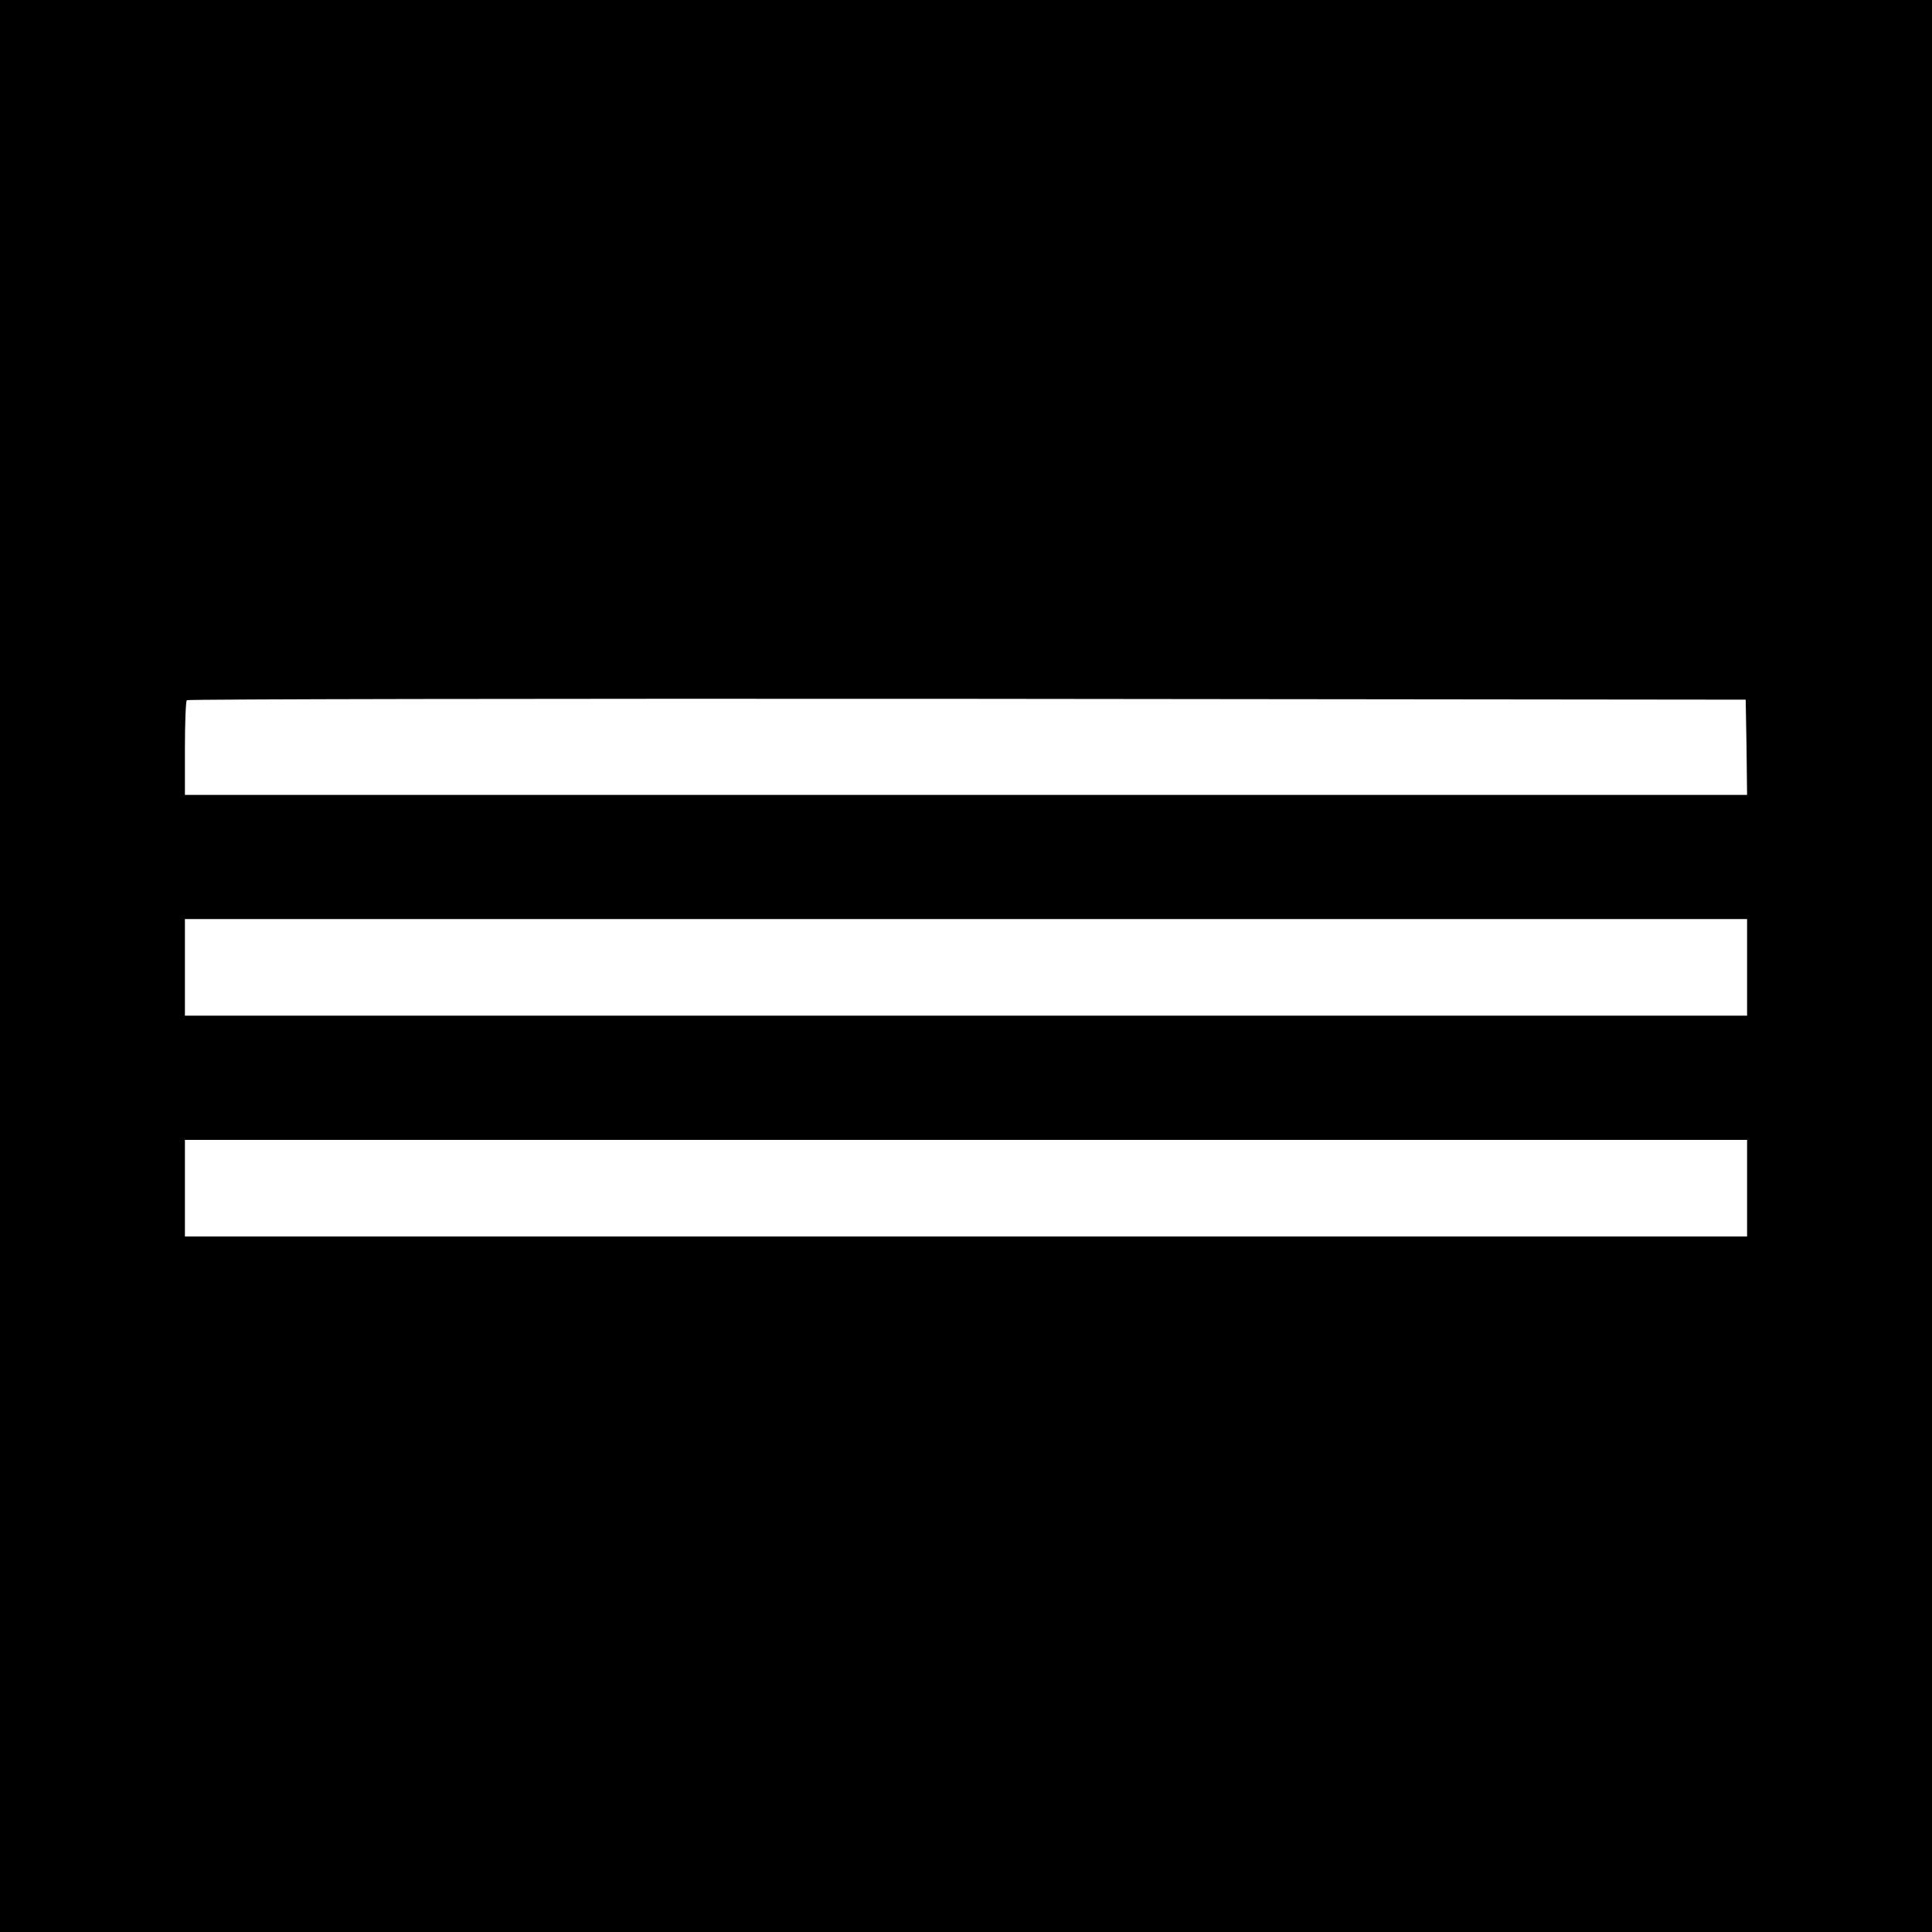
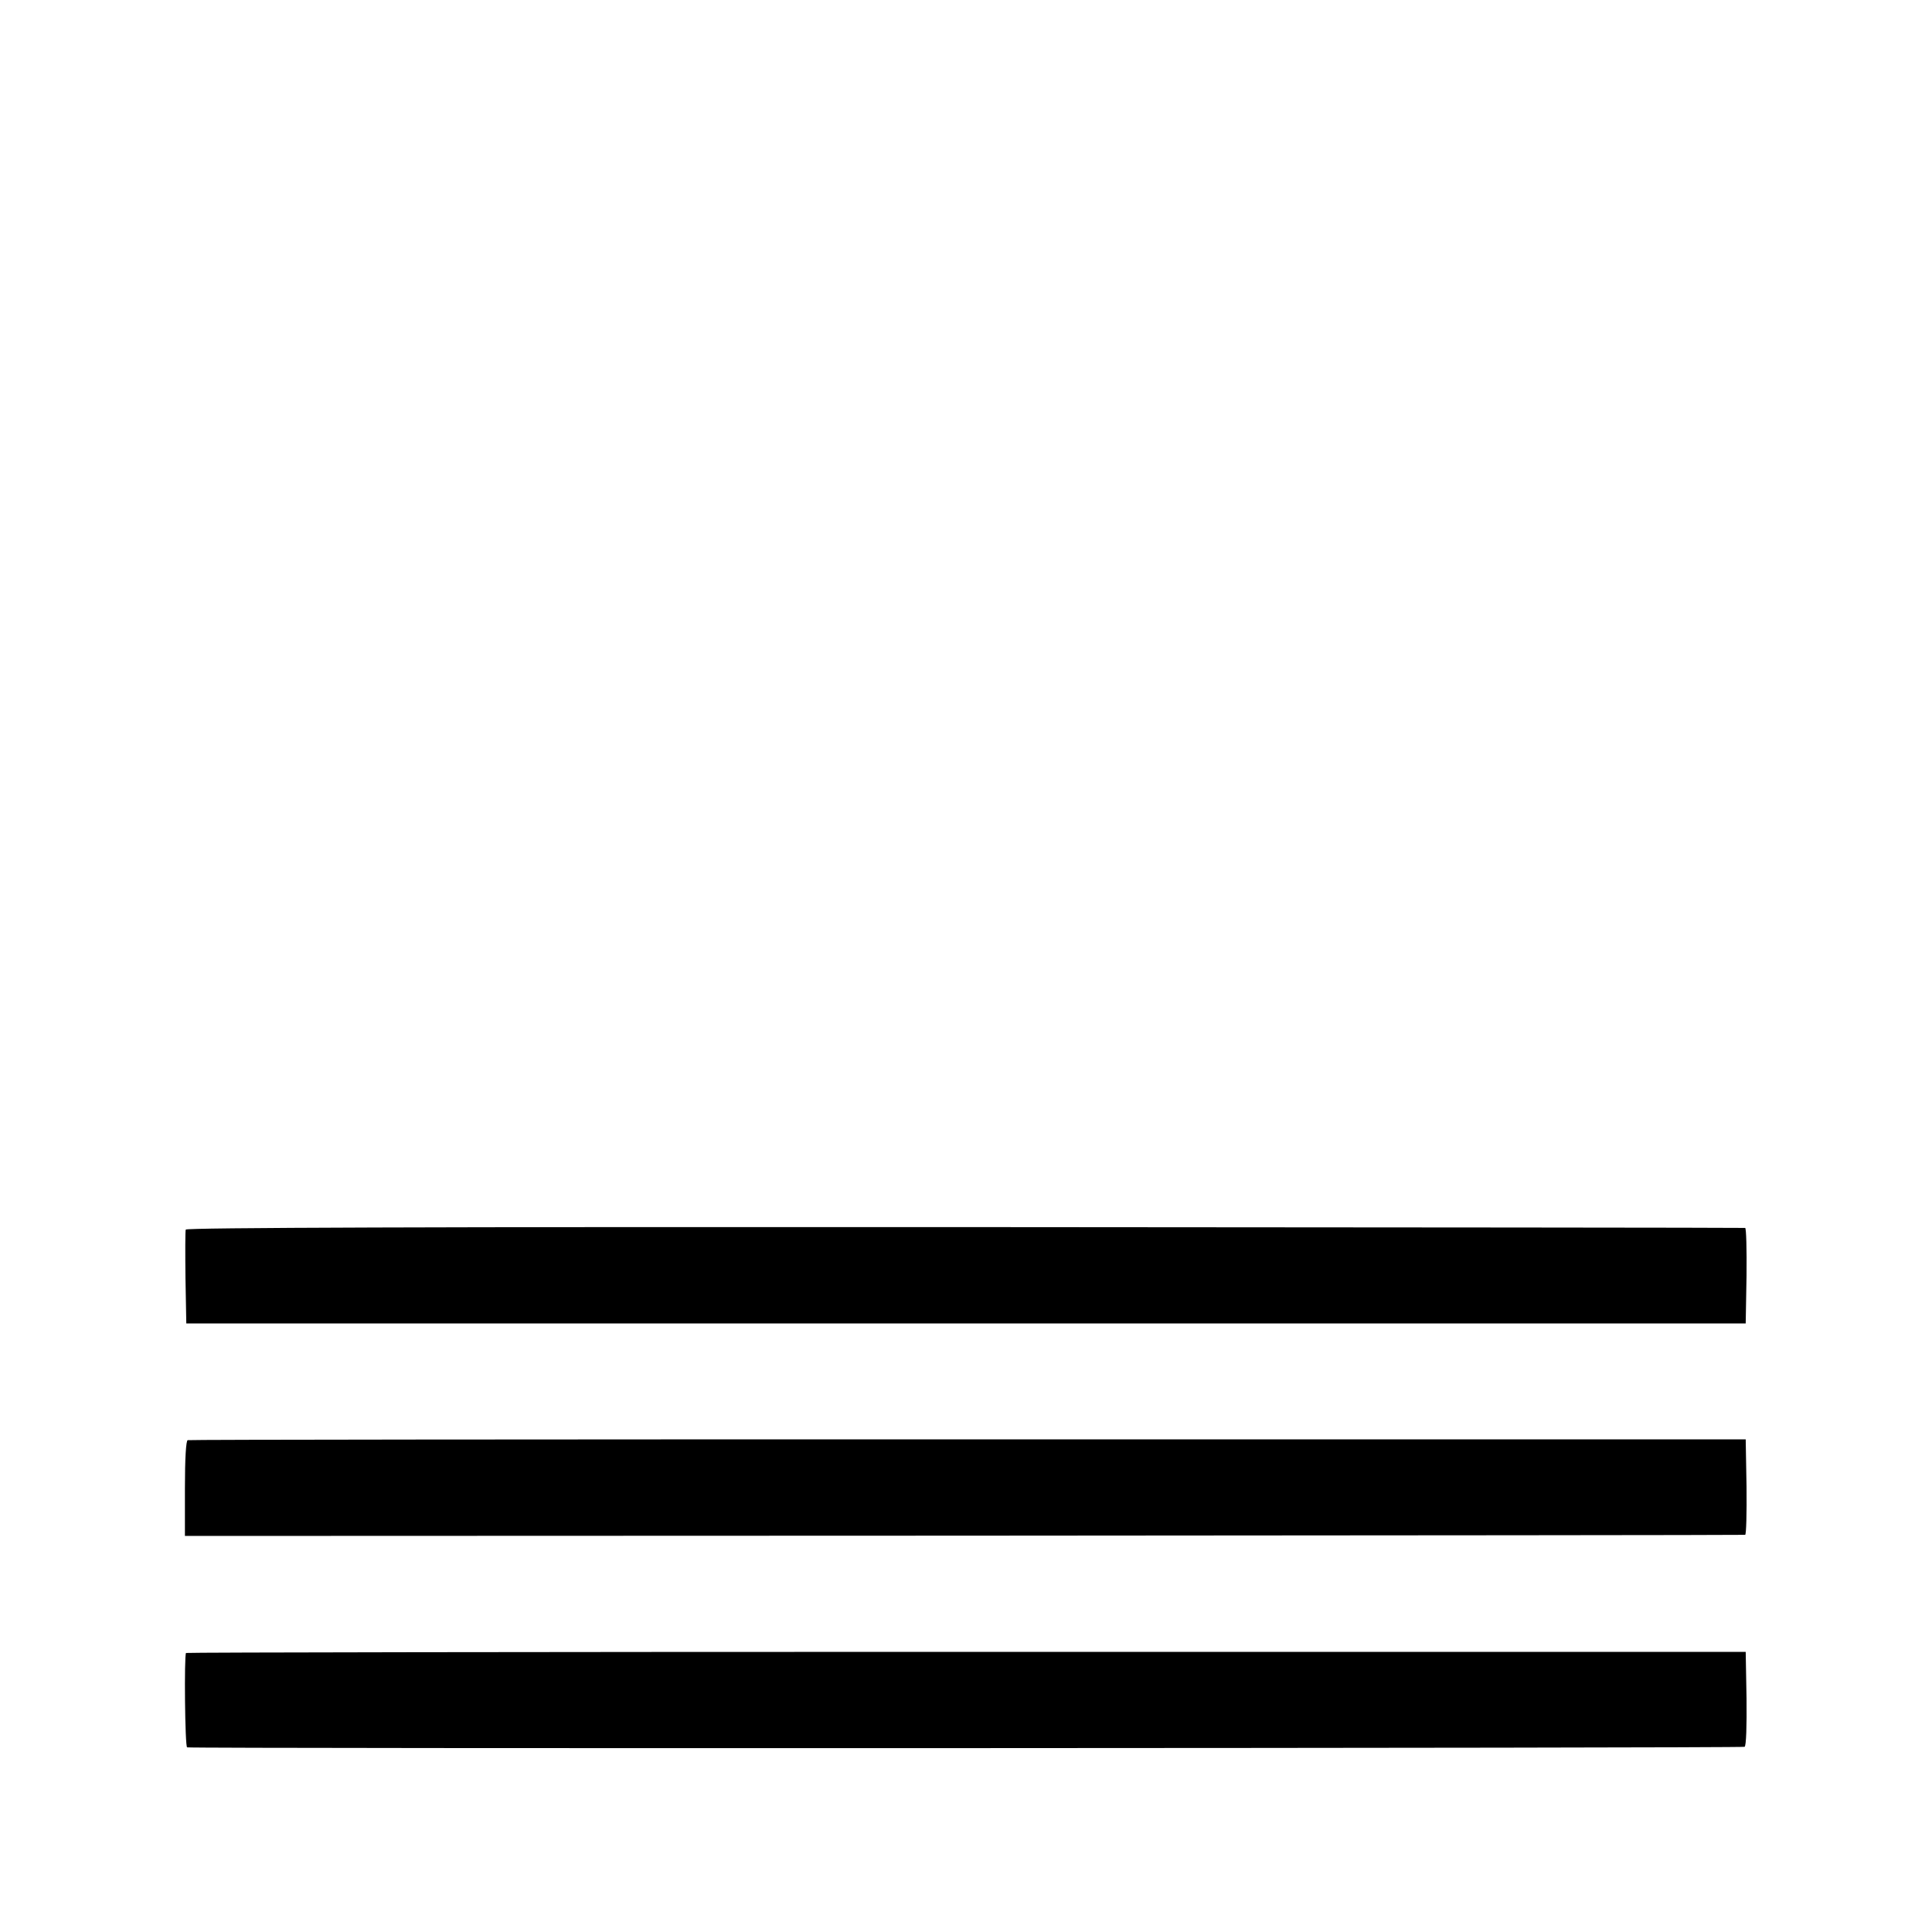
<svg xmlns="http://www.w3.org/2000/svg" version="1.0" width="700pt" height="700pt" viewBox="0 0 700 700" preserveAspectRatio="xMidYMid meet">
  <g transform="translate(0,700) scale(0.1,-0.1)" fill="#000000" stroke="none">
-     <path d="M0 3500 l0 -3500 3500 0 3500 0 0 3500 0 3500 -3500 0 -3500 0 0 -3500z m6328 793 l2 -173 -2830 0 -2830 0 0 168 c0 93 3 172 7 175 3 4 1276 6 2827 5 l2821 -3 3 -172z m2 -798 l0 -175 -2830 0 -2830 0 0 175 0 175 2830 0 2830 0 0 -175z m0 -800 l0 -175 -2830 0 -2830 0 0 175 0 175 2830 0 2830 0 0 -175z" />
+     <path d="M673 2545 c-2 -6 -2 -85 -1 -175 l3 -165 2825 0 2825 0 3 173 c1 94 -1 173 -5 173 -5 1 -1276 2 -2827 3 -1941 1 -2820 -2 -2823 -9z" />
+     <path d="M680 1782 c-6 -2 -10 -65 -10 -175 l0 -172 2823 1 c1552 1 2825 2 2830 3 4 0 6 79 5 174 l-3 172 -2817 0 c-1549 0 -2822 -1 -2828 -3z" />
+     <path d="M674 1011 c-7 -8 -4 -341 4 -342 27 -5 5636 -3 5643 2 6 3 8 78 7 175 l-3 169 -2823 0 c-1553 0 -2826 -2 -2828 -4z" />
  </g>
</svg>
